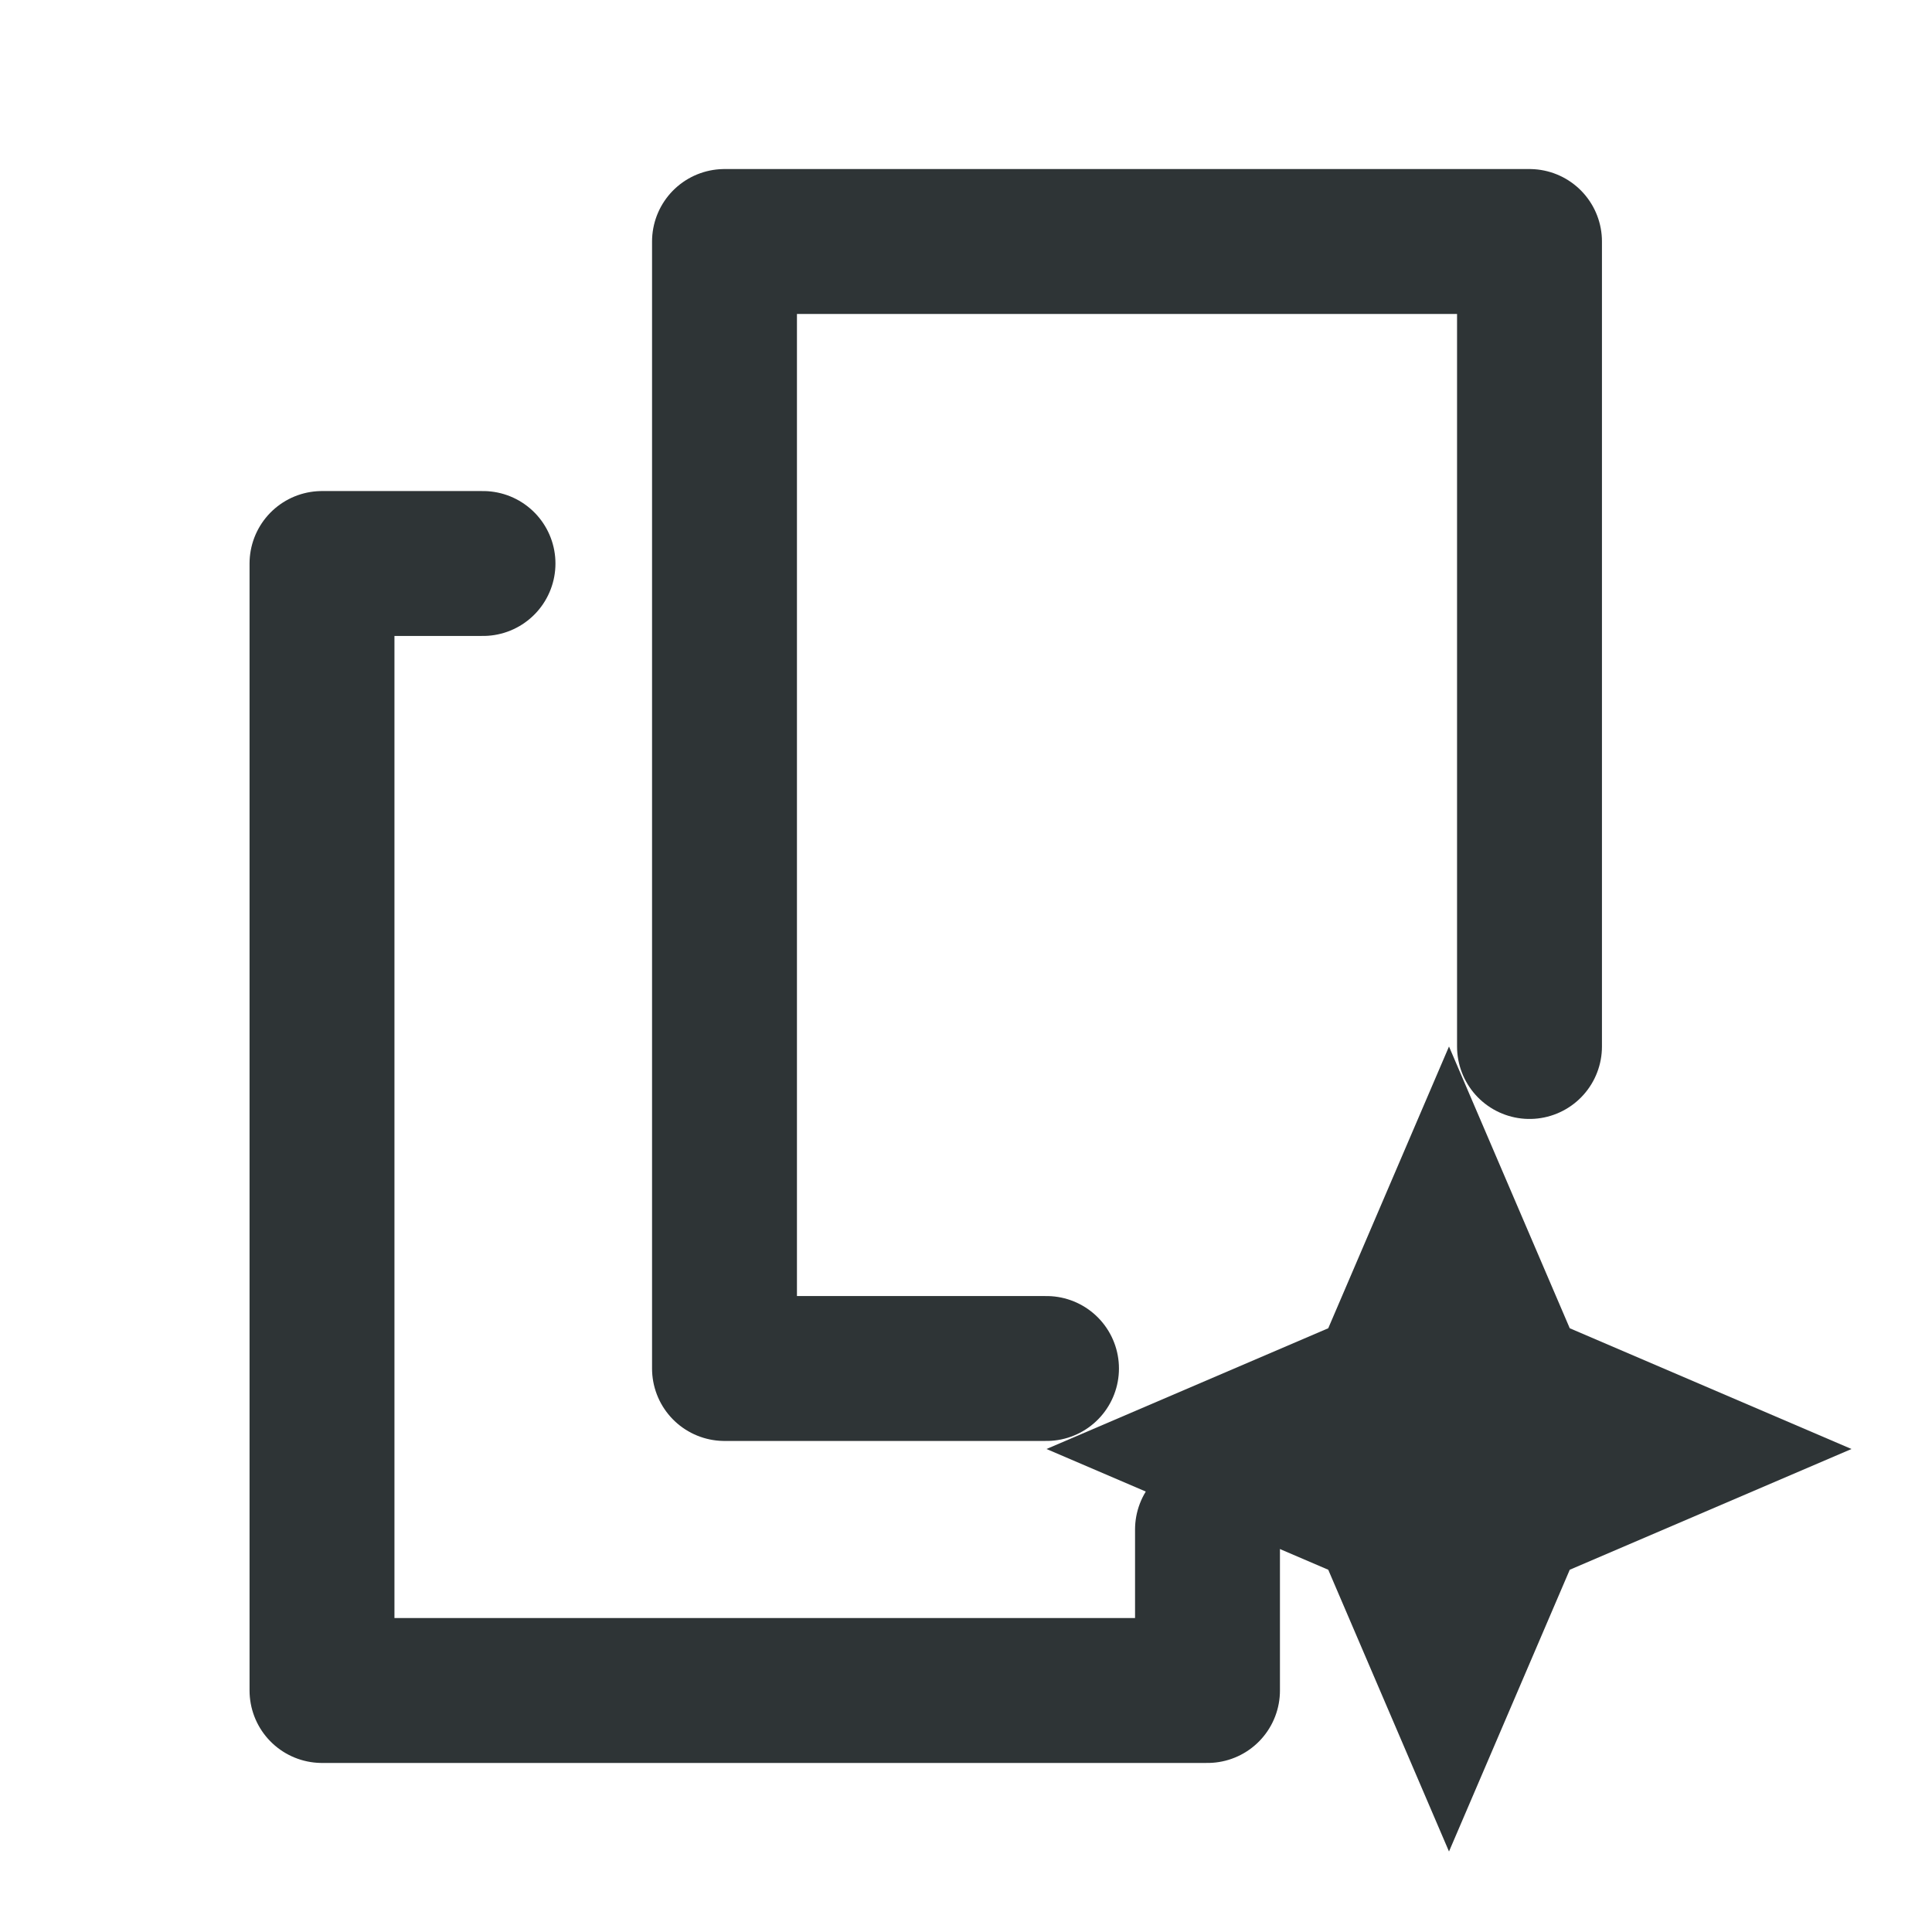
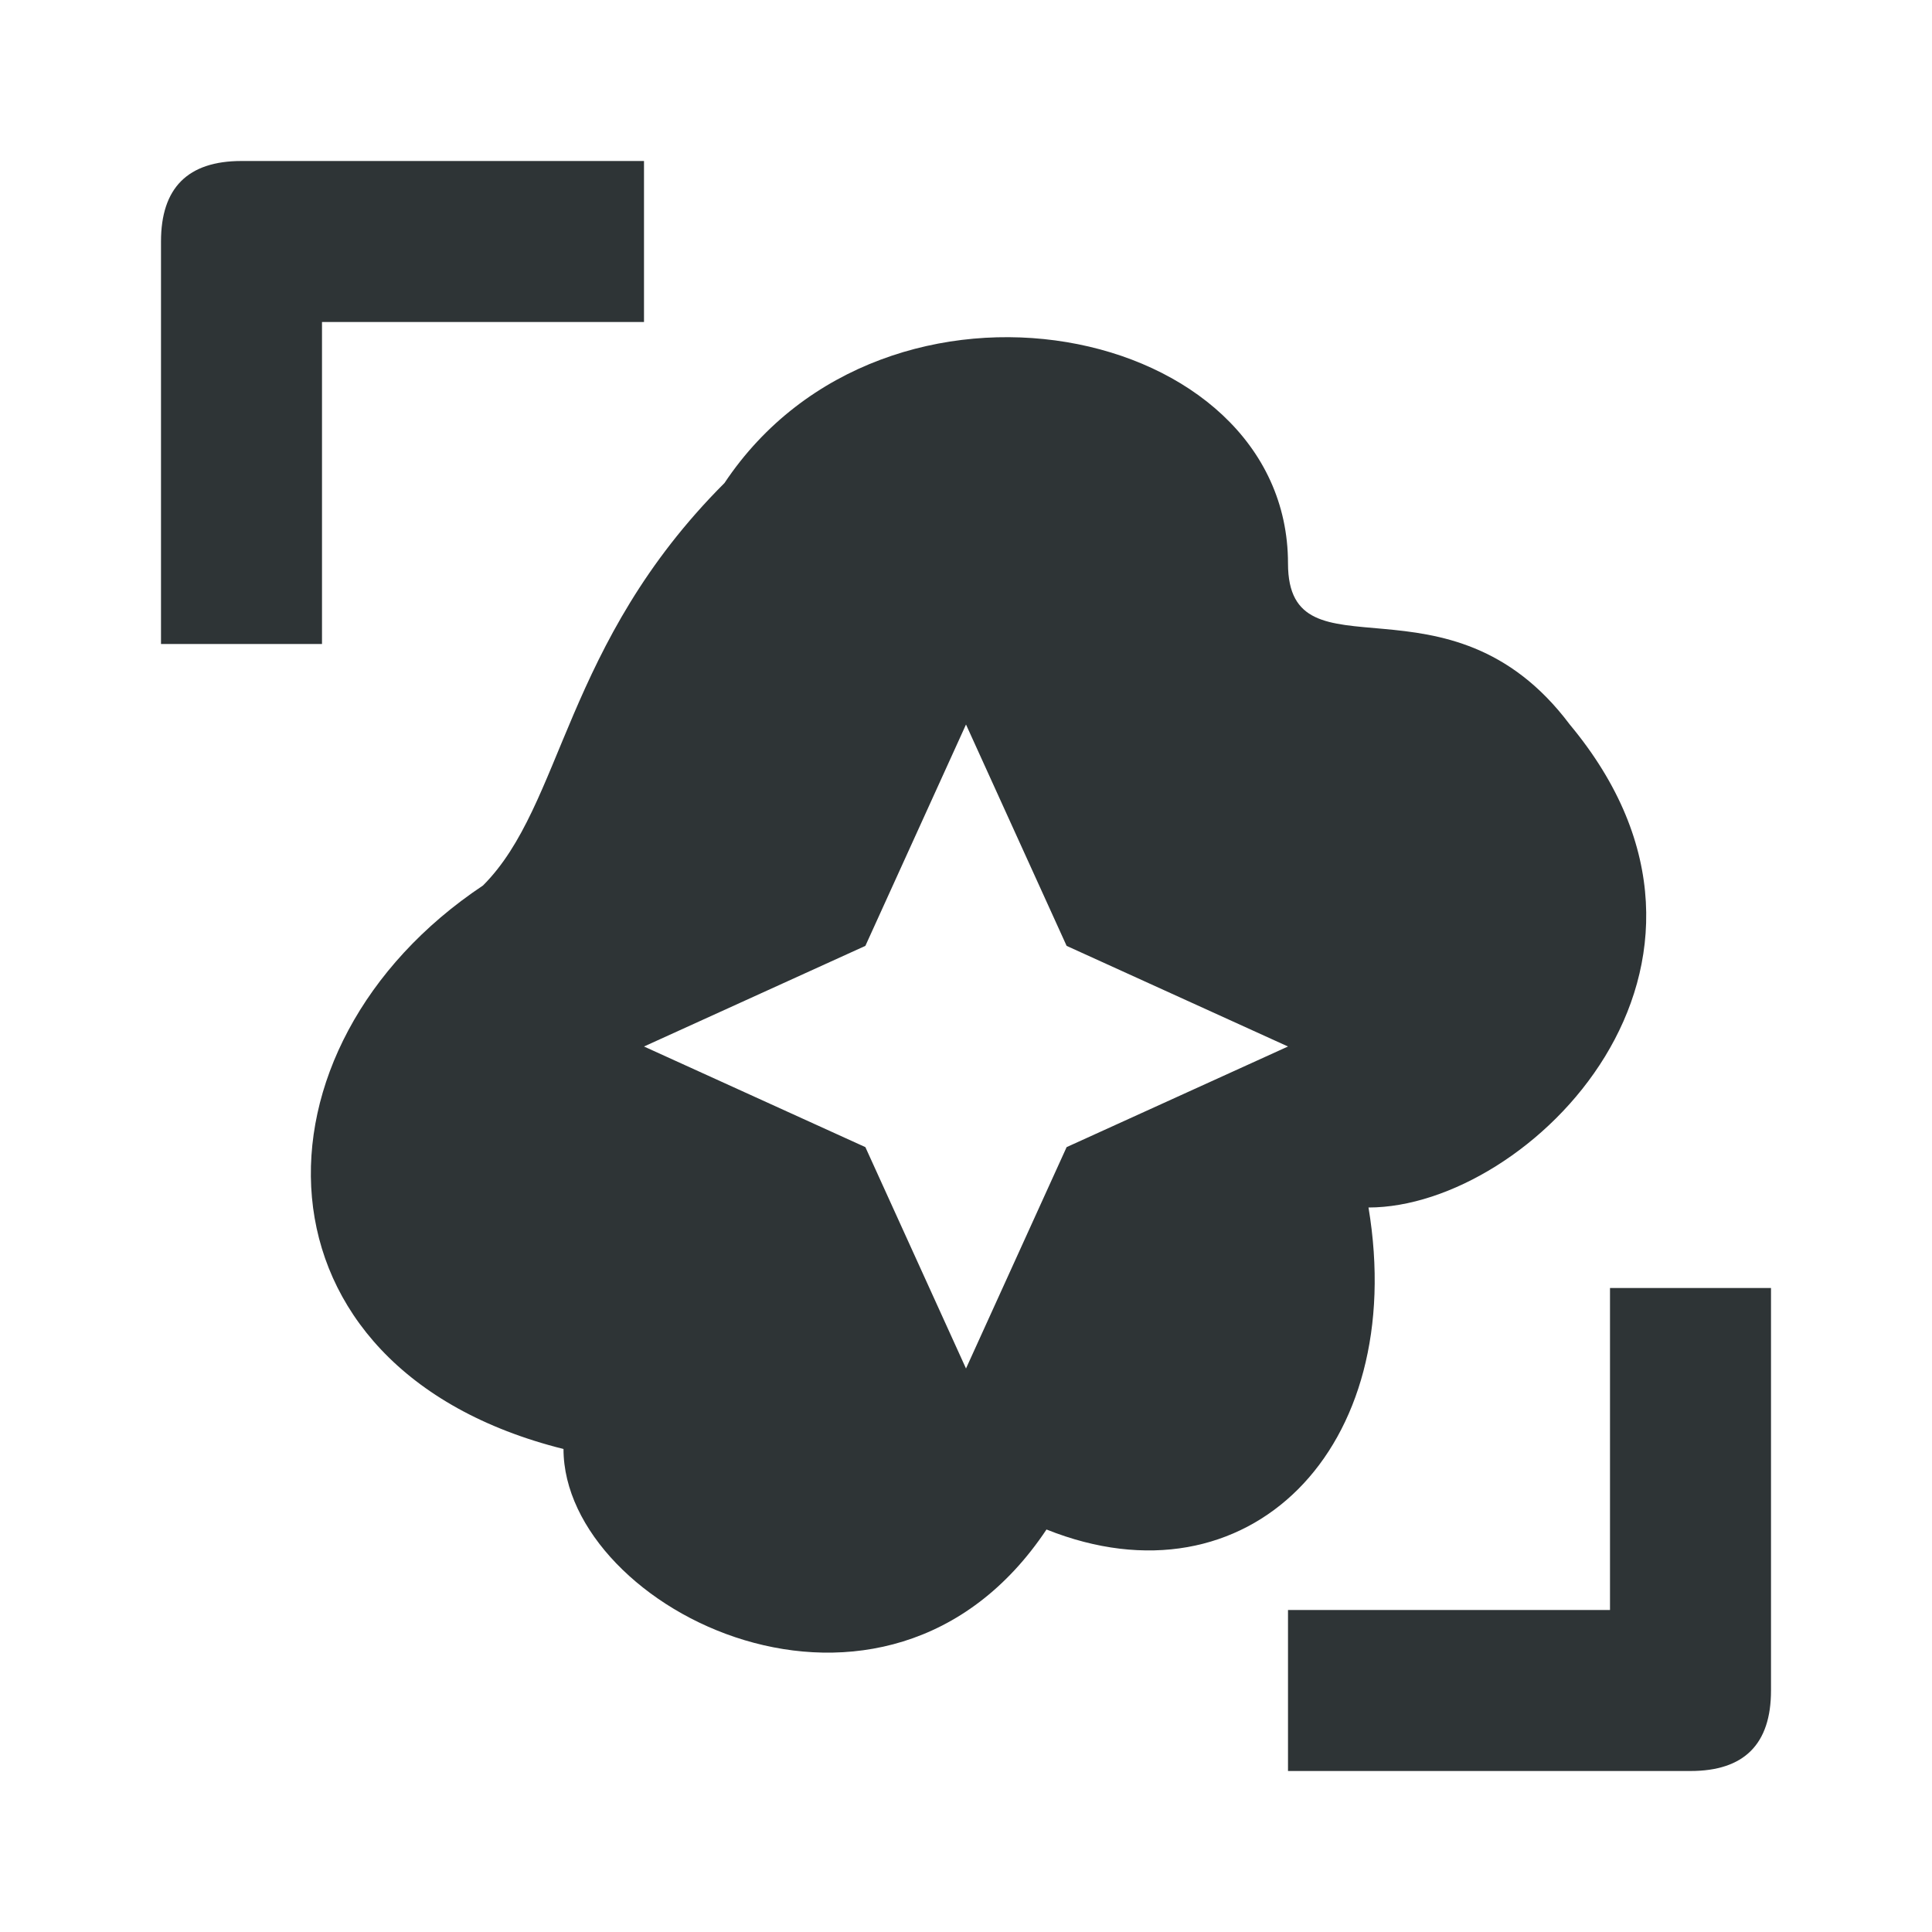
<svg xmlns="http://www.w3.org/2000/svg" width="24" height="24" viewBox="0 0 24 24">
-   <g fill="none" stroke="#2e3436" stroke-width="1.8" stroke-linecap="round" stroke-linejoin="round">
-     <path d="M6 7H4v14h11v-2M9 3h10v10M9 3v14h4" />
-     <path d="m18 13 1.5 3.5L23 18l-3.5 1.5L18 23l-1.5-3.5L13 18l3.5-1.5z" fill="#2e3436" stroke="none" />
+   <g fill="#2e3436">
+     <path d="M3 2H8V4H4V8H2V3Q2 2 3 2ZM20 16H22V21Q22 22 21 22H16V20H20Z" />
+     <path fill-rule="evenodd" d="M9 6C11 3 16 4 16 7C16 8.5 18 7 19.5 9C22 12 19 15 17 15C17.5 18 15.5 20 13 19C11 22 7 20 7 18C3 17 3 13 6 11C7 10 7 8 9 6ZM12 9L13.25 11.75L16 13L13.25 14.25L12 17L10.75 14.25L8 13L10.75 11.75Z" />
  </g>
</svg>
